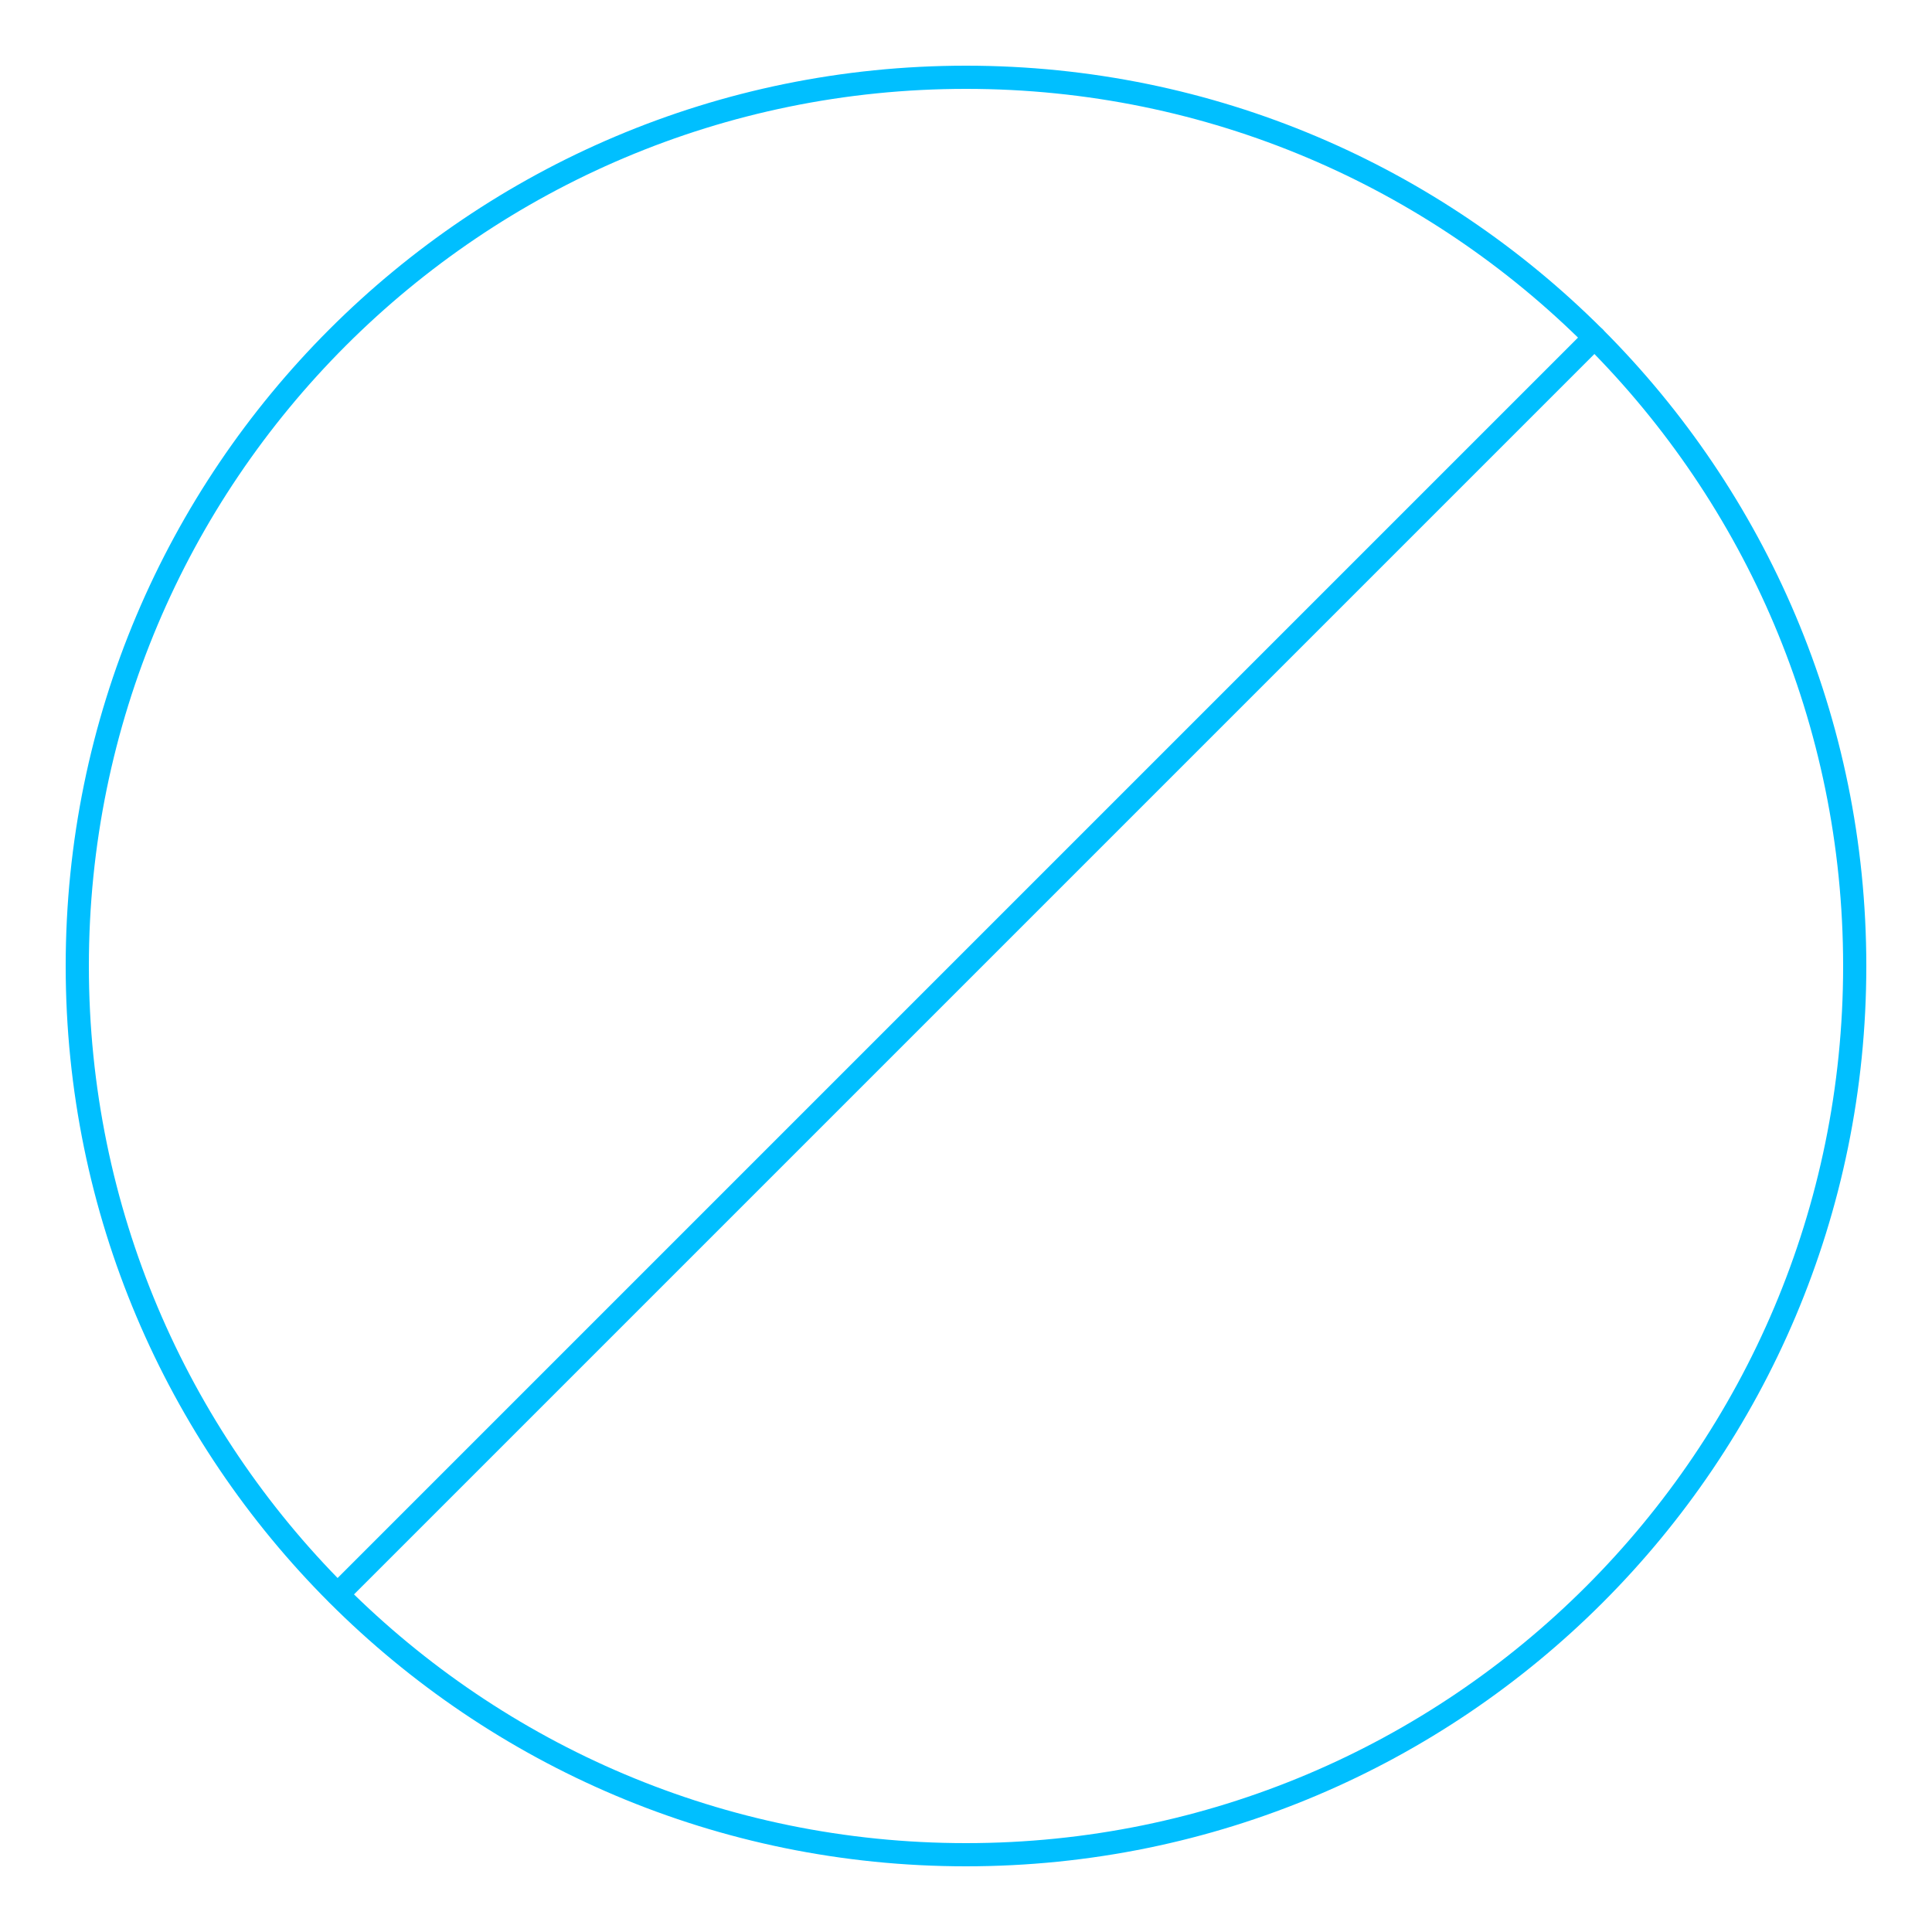
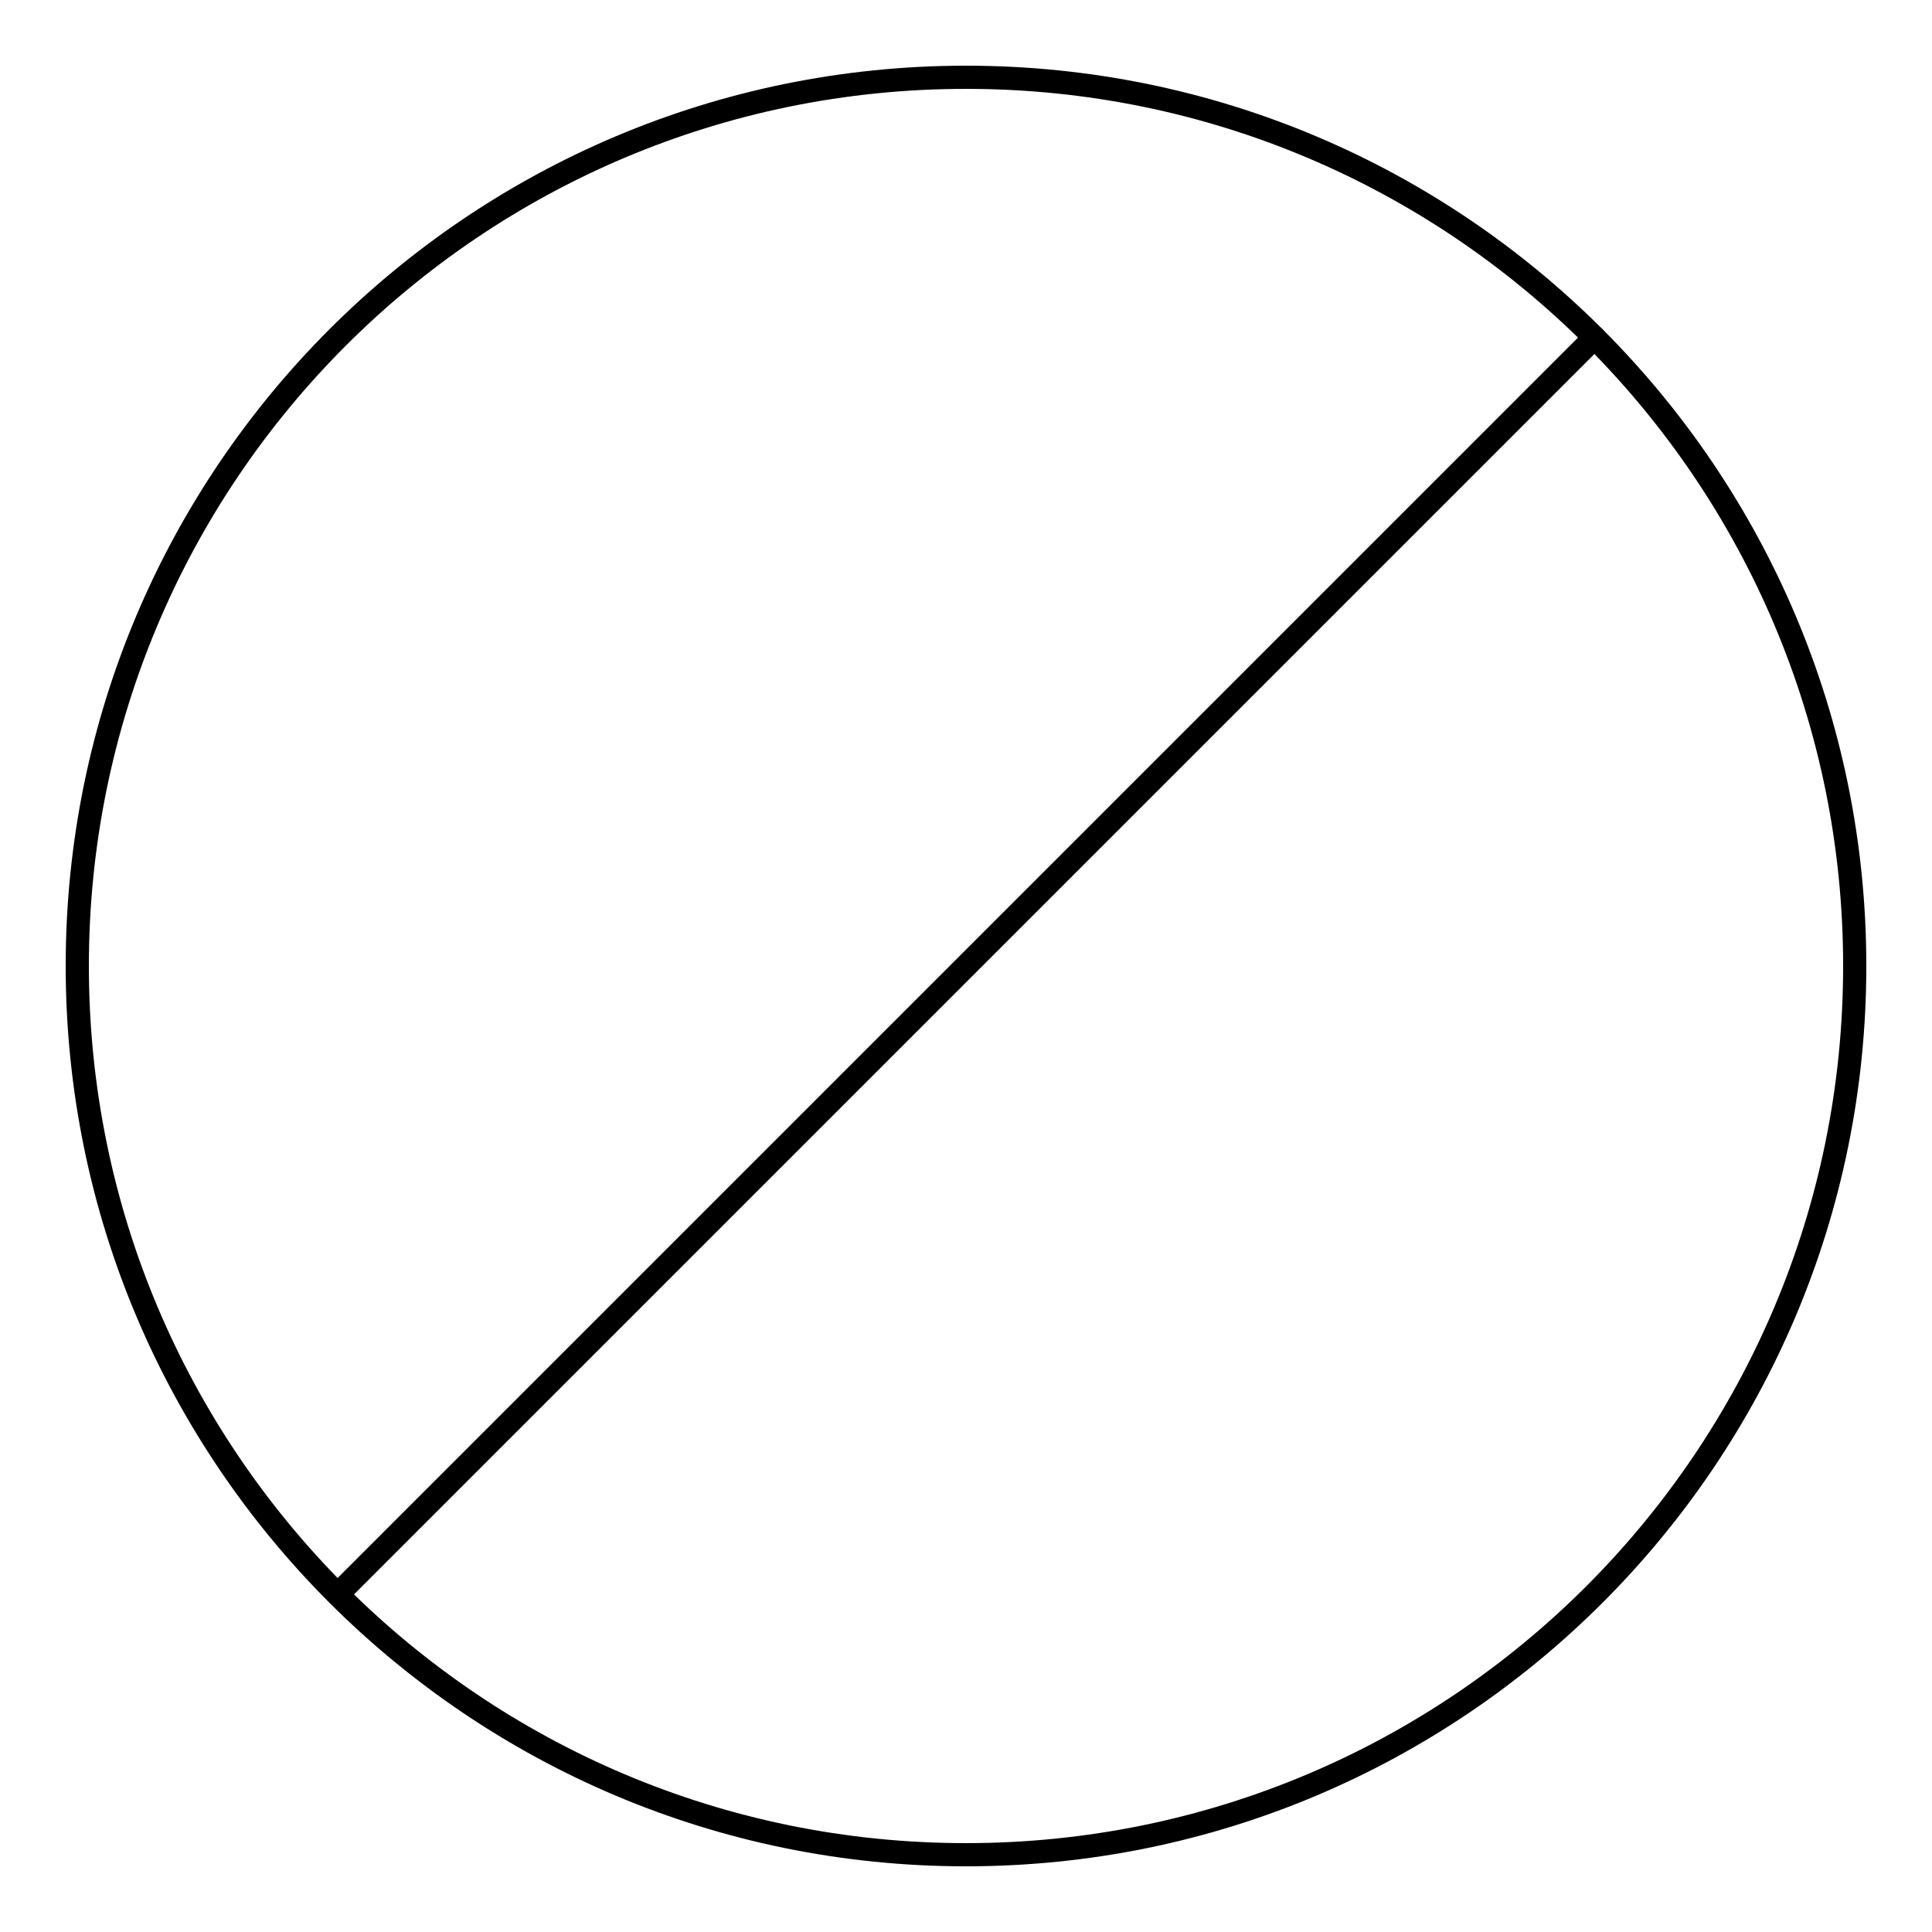
<svg xmlns="http://www.w3.org/2000/svg" viewBox="0 0 10000 10000">
  <defs>
-     <style>.C1 {stroke: #00bfff; stroke-width: 120; stroke-opacity: 1.000; fill: none; fill-opacity: 1.000;}</style>
+     <style>.C1 {stroke: #000000; stroke-width: 120; stroke-opacity: 1.000; fill: none; fill-opacity: 1.000;}</style>
  </defs>
  <rect fill="#ffffff" x="0" y="0" width="10000" height="10000" fill-opacity="1.0" />
  <g stroke-linecap="round" stroke-linejoin="round" fill-rule="evenodd">
    <path d="M 9600 5000 c 0 2541 -2059 4600 -4600 4600 c -2541 0 -4600 -2059 -4600 -4600 c 0 -2541 2059 -4600 4600 -4600 c 2541 0 4600 2059 4600 4600" class="C1" />
    <path d="M 8253 1747 l -6505 6505" class="C1" />
  </g>
</svg>
